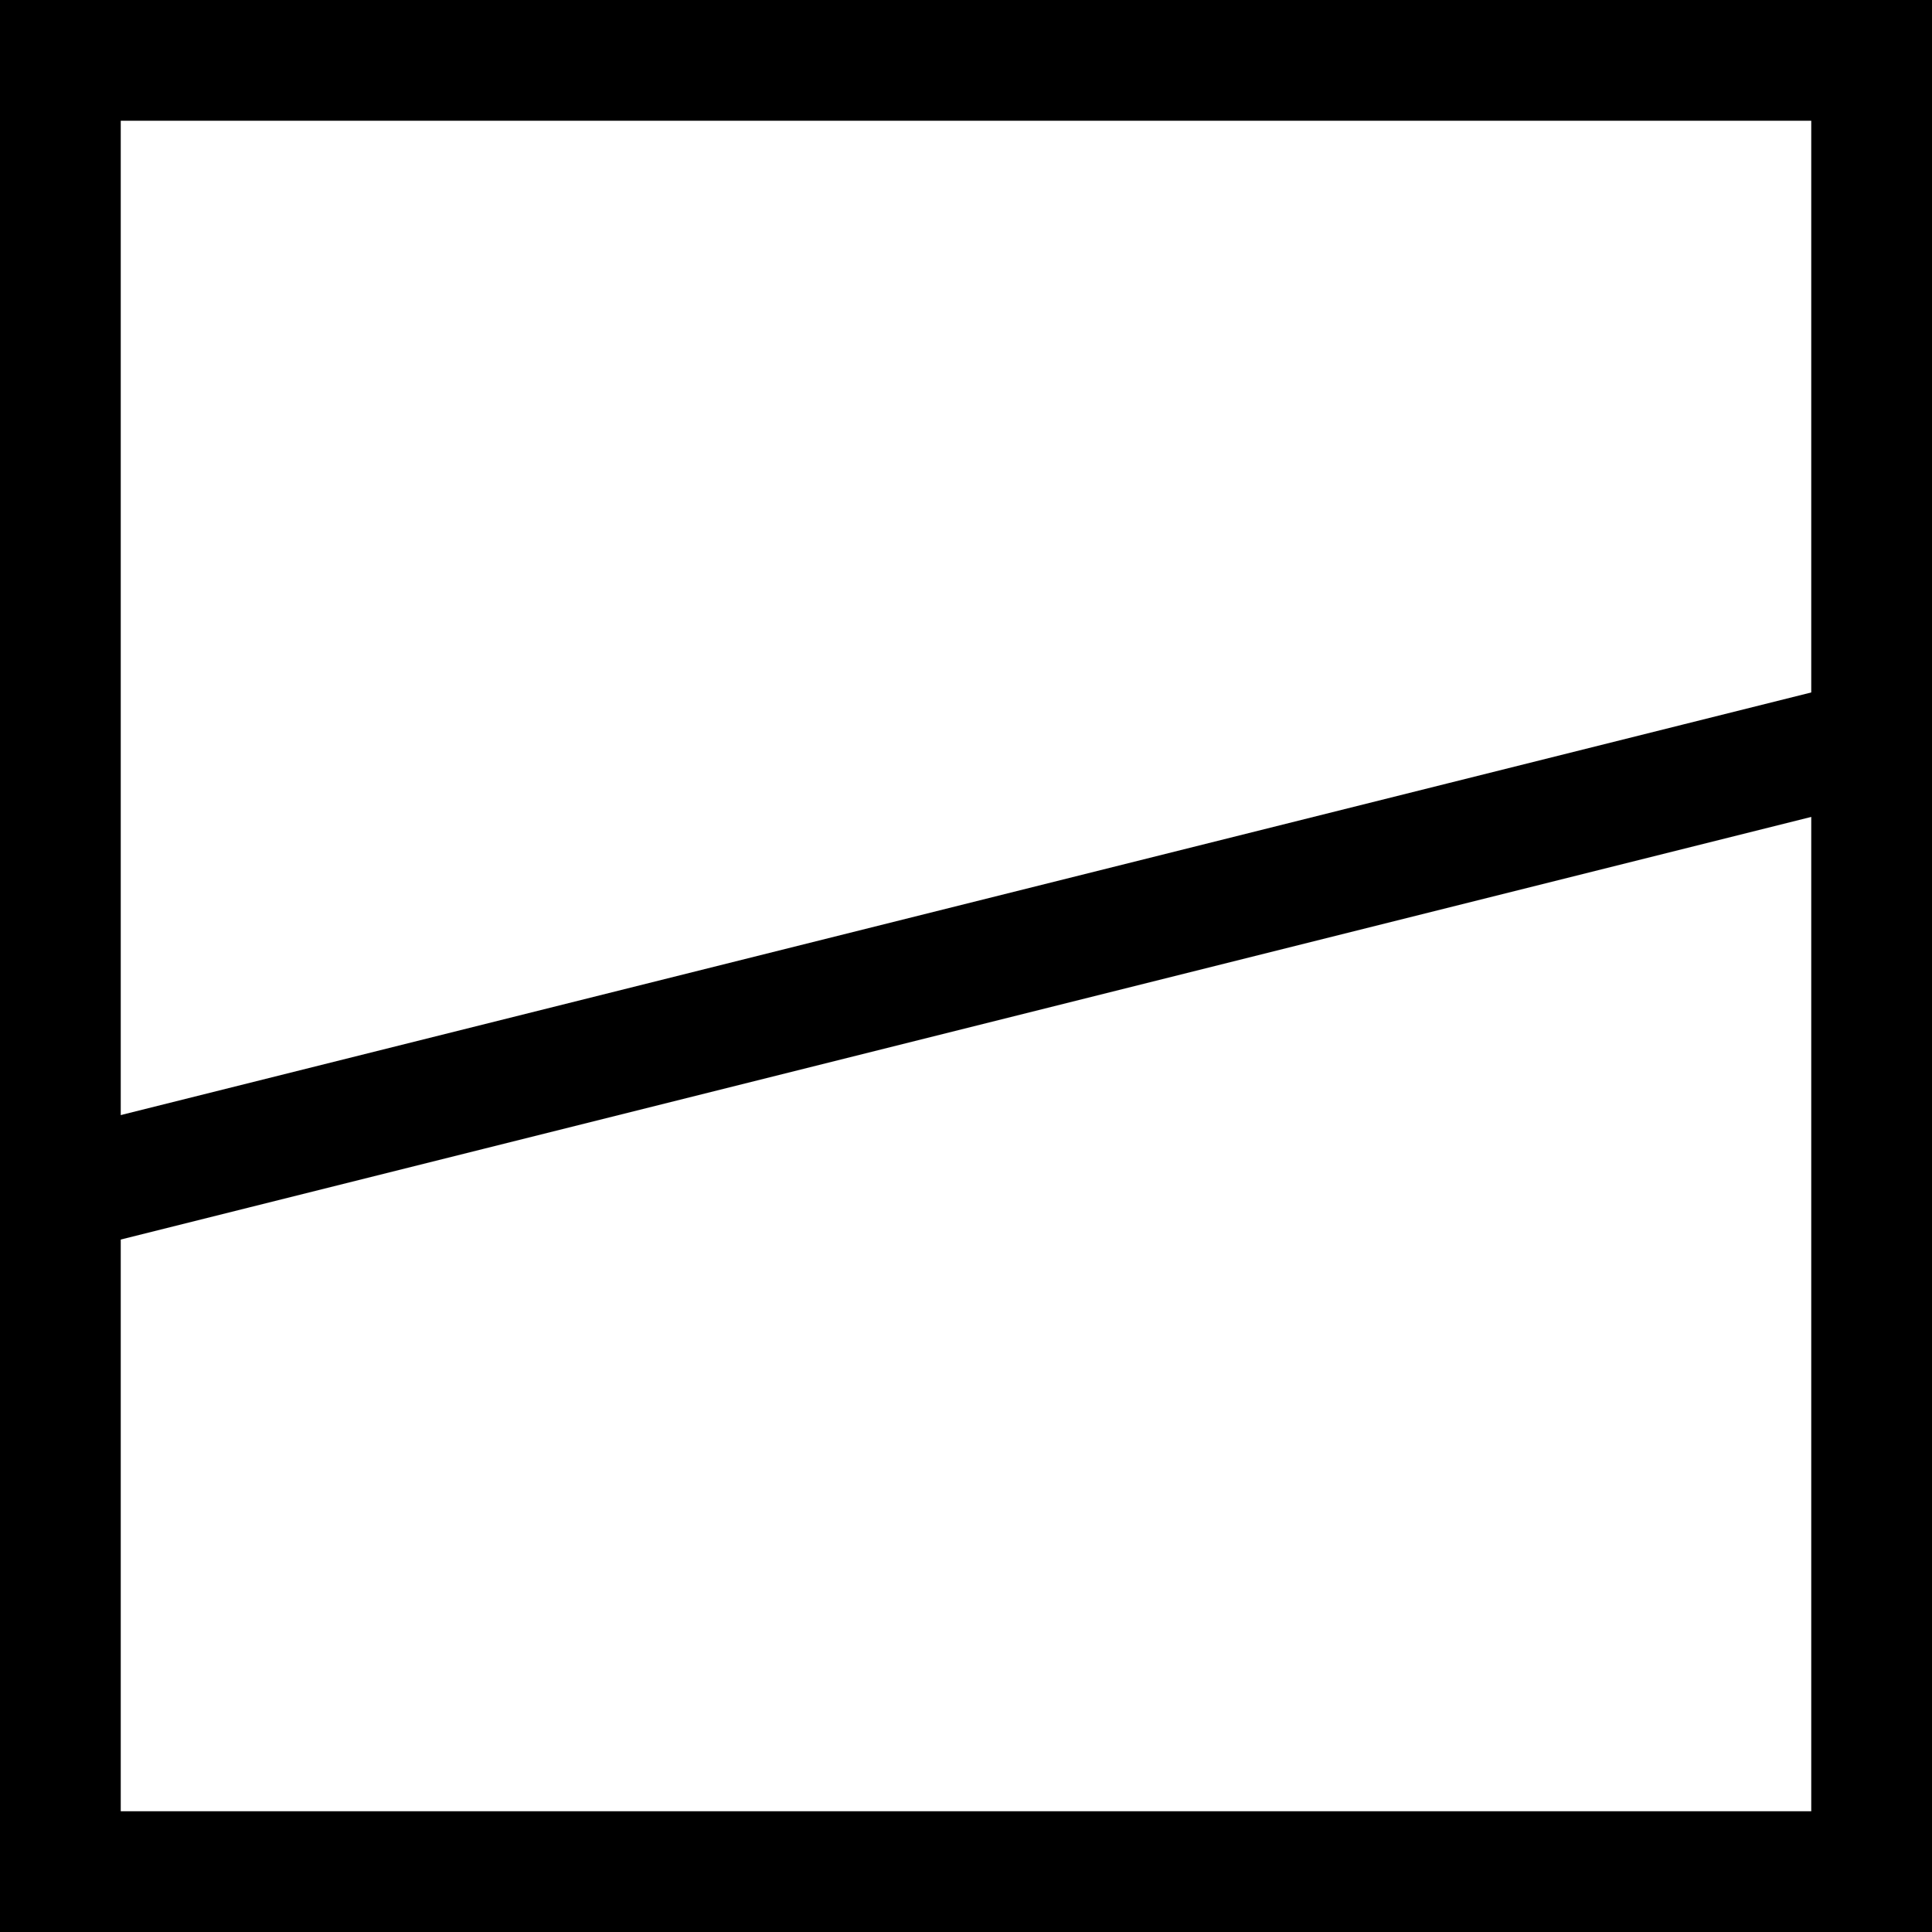
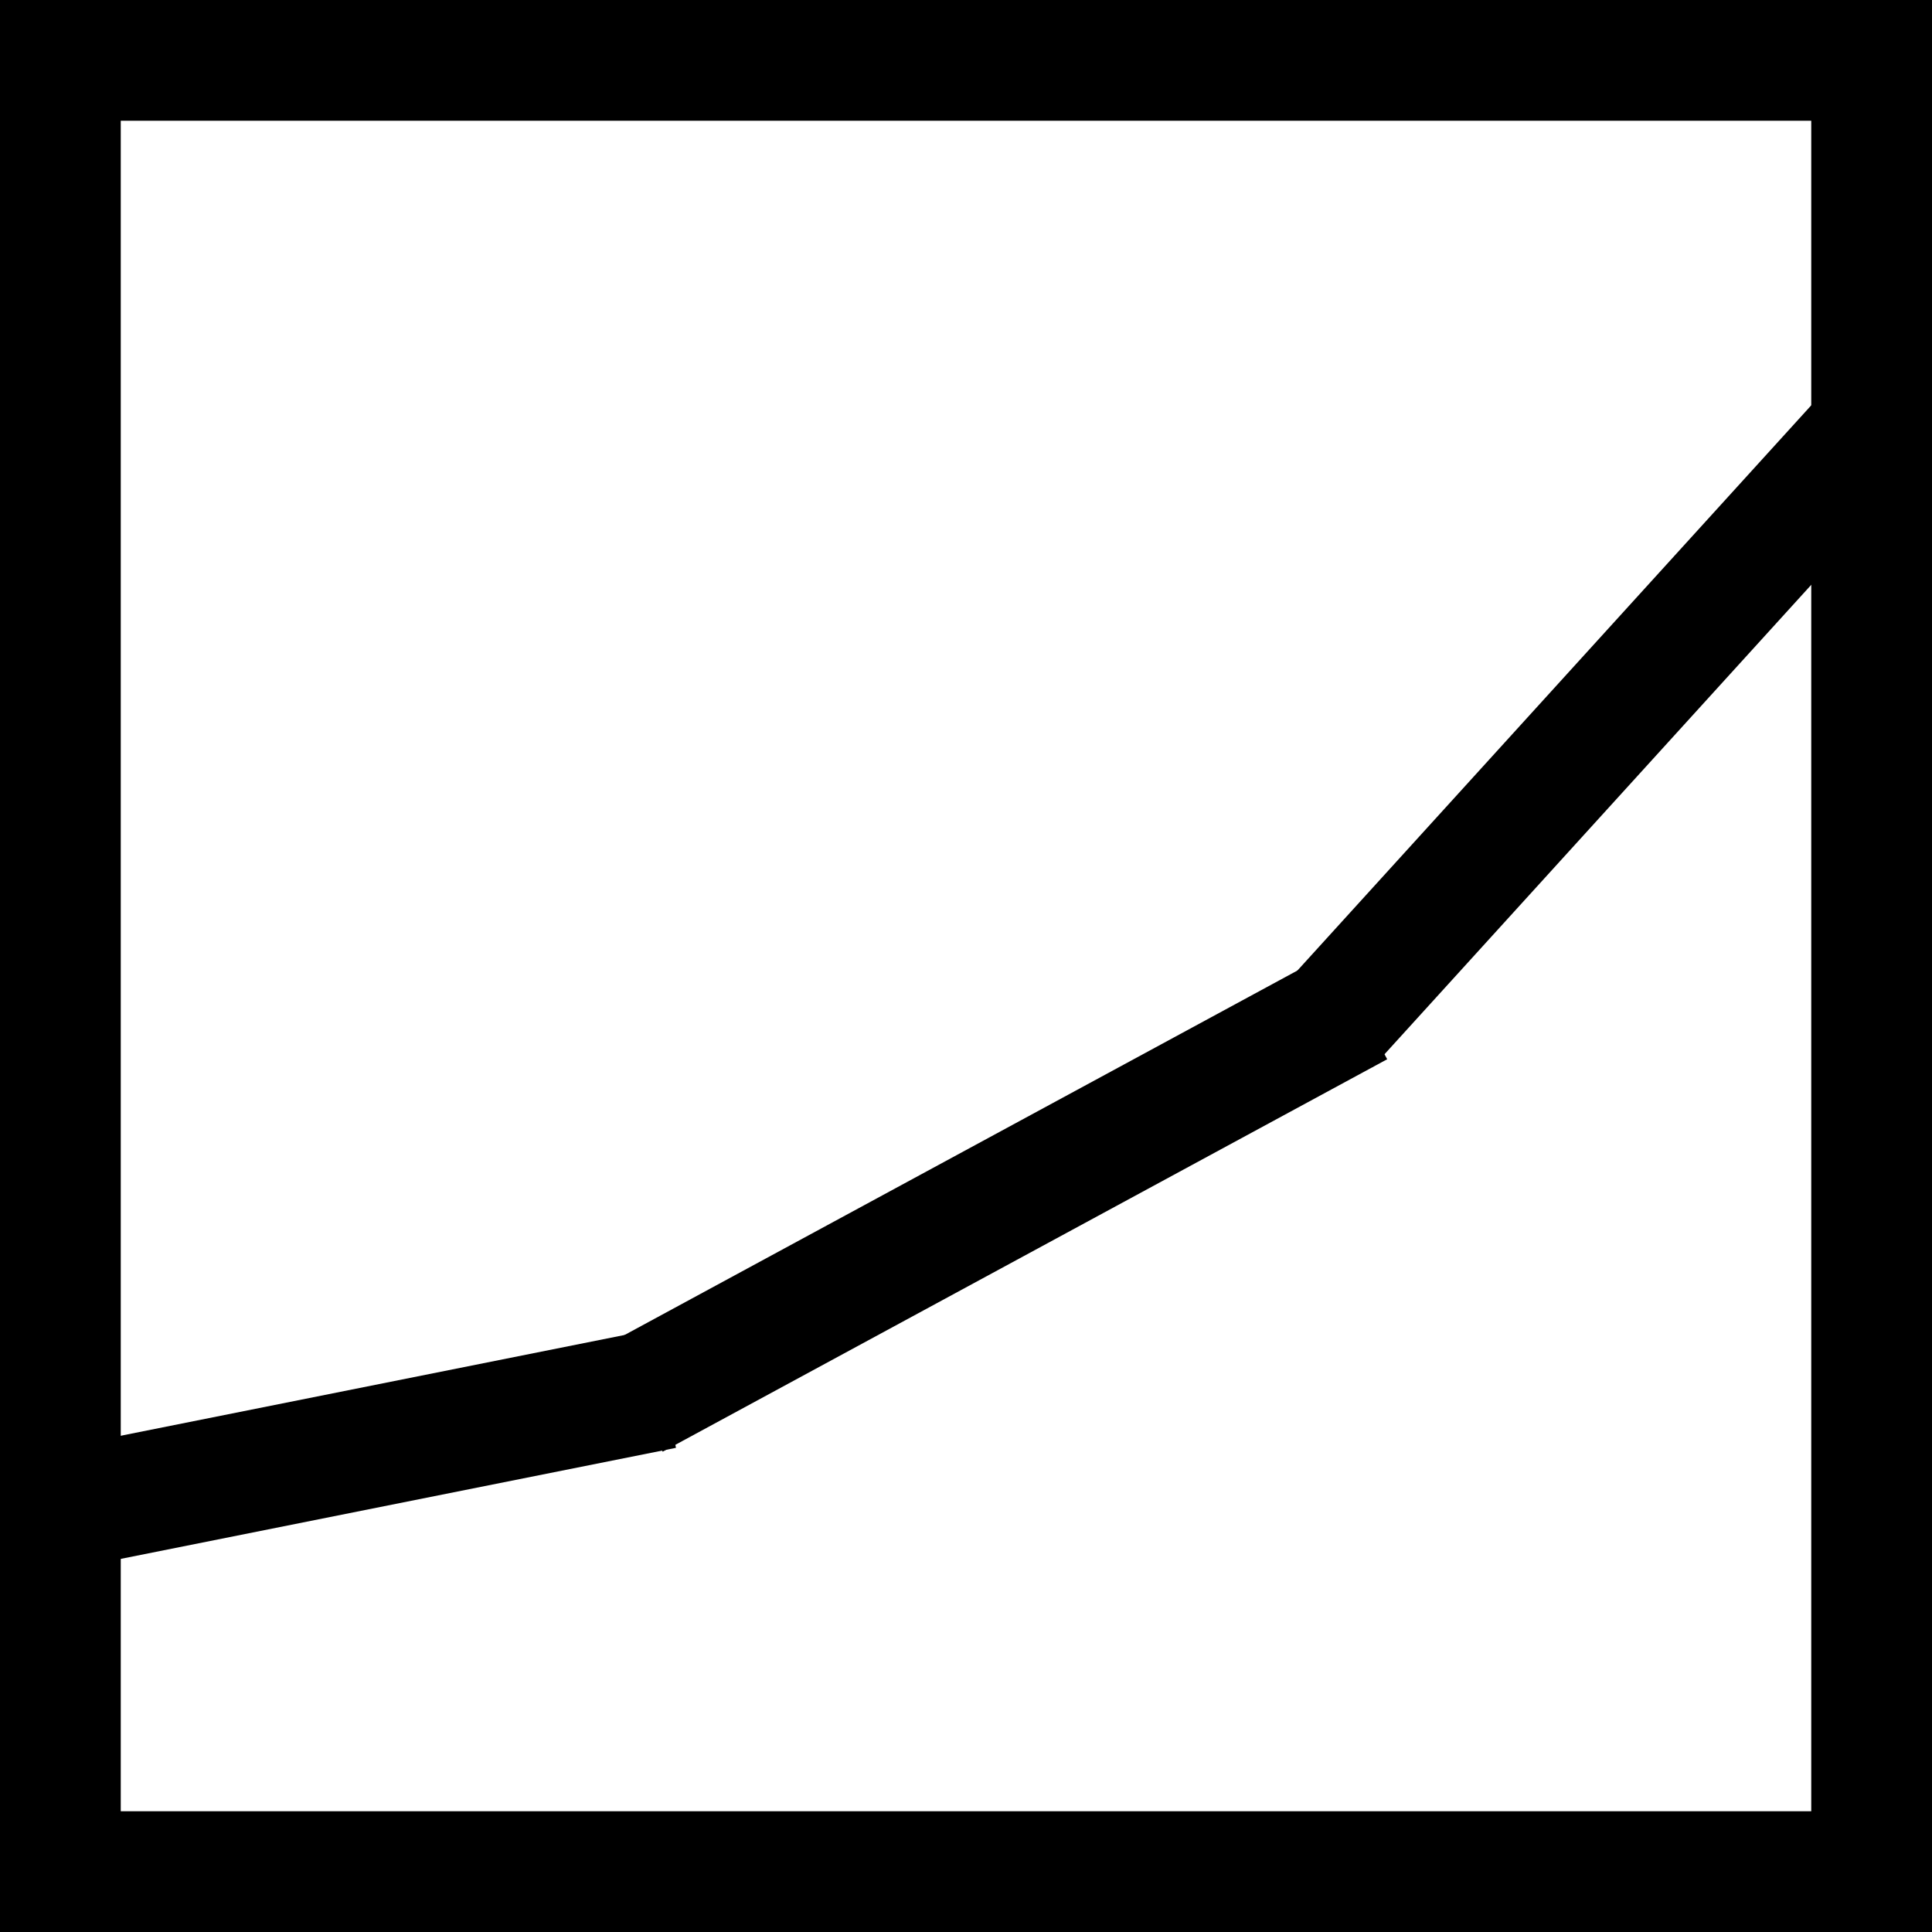
<svg xmlns="http://www.w3.org/2000/svg" width="64" height="64">
  <g>
    <rect stroke-width="4" id="svg_1" height="60" width="60" y="2" x="2" stroke="#000" fill="#fff" />
-     <line stroke-width="4" id="svg_2" y2="24" x2="64" y1="40" x1="0" stroke="#000" fill="none" />
+     <line stroke-width="4" id="svg_2" y2="12" x2="64" y1="34" x1="44" stroke="#000" fill="none" style="" />
+     <line stroke-width="4" id="svg_3" y2="33.33" x2="45" y1="46.33" x1="21" stroke="#000" fill="none" style="" />
+     <line stroke-width="4" id="svg_4" y2="46" x2="22" y1="50" x1="2" stroke="#000" fill="none" style="" />
  </g>
</svg>
